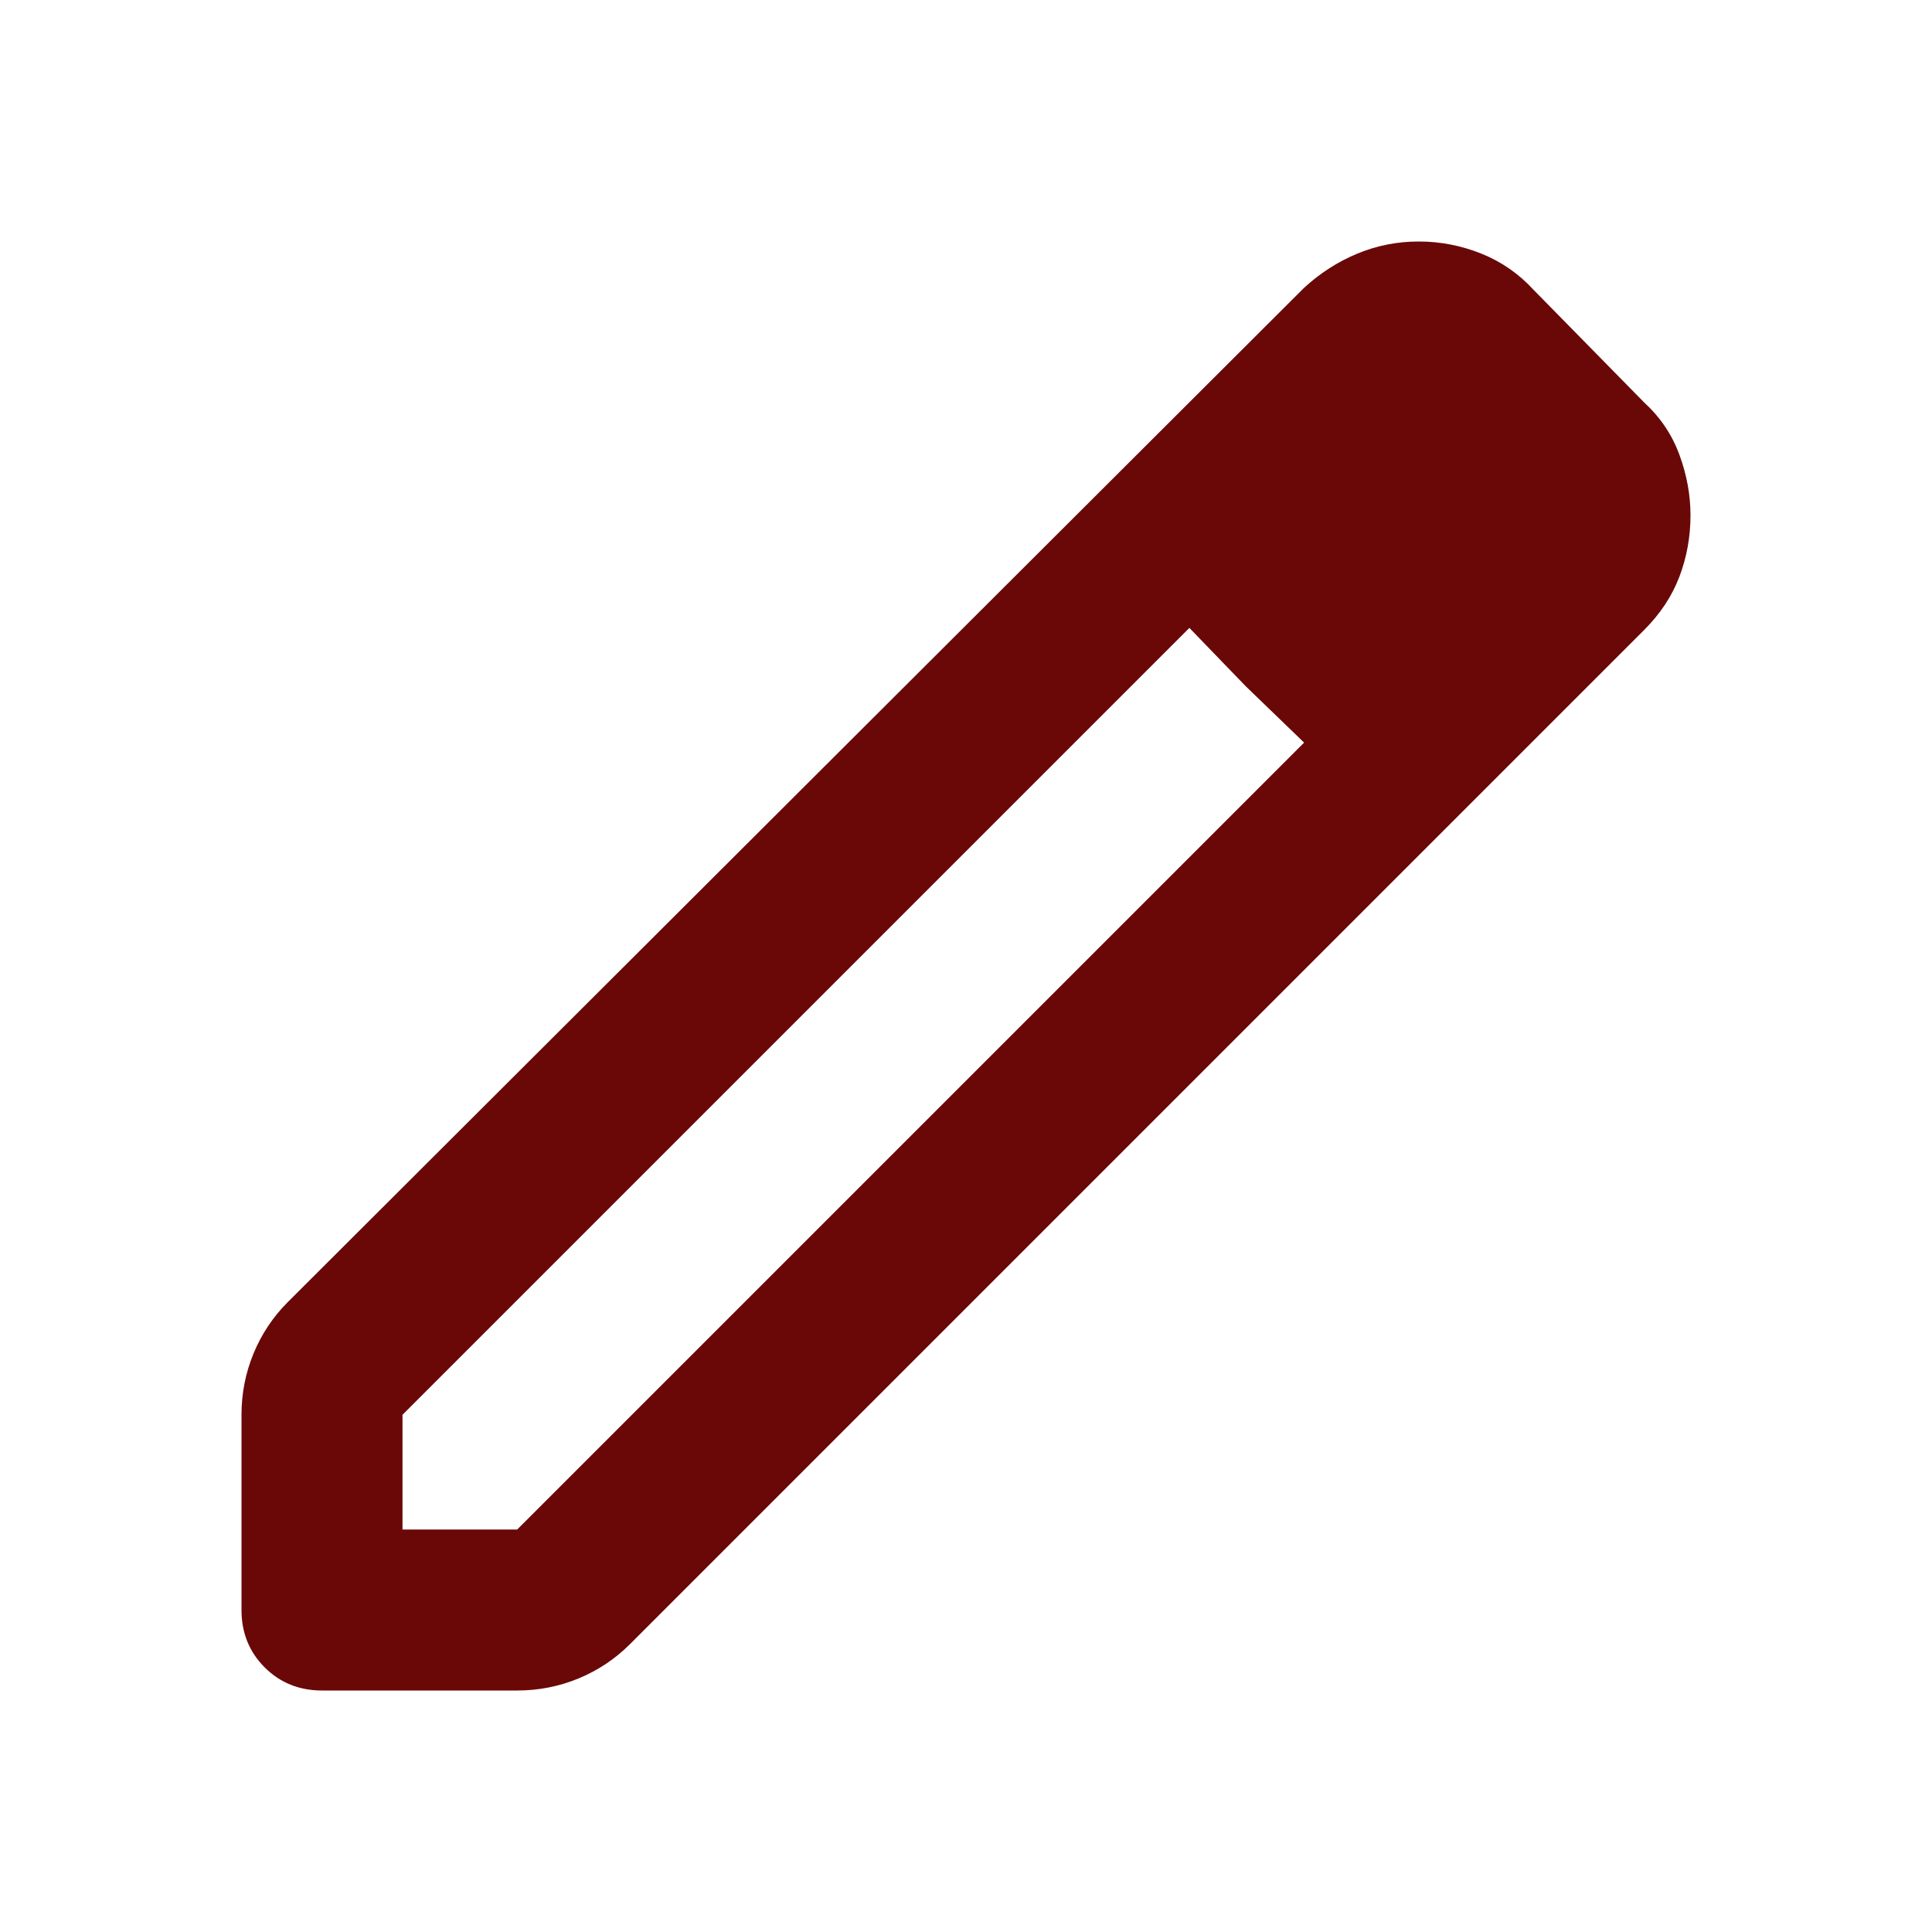
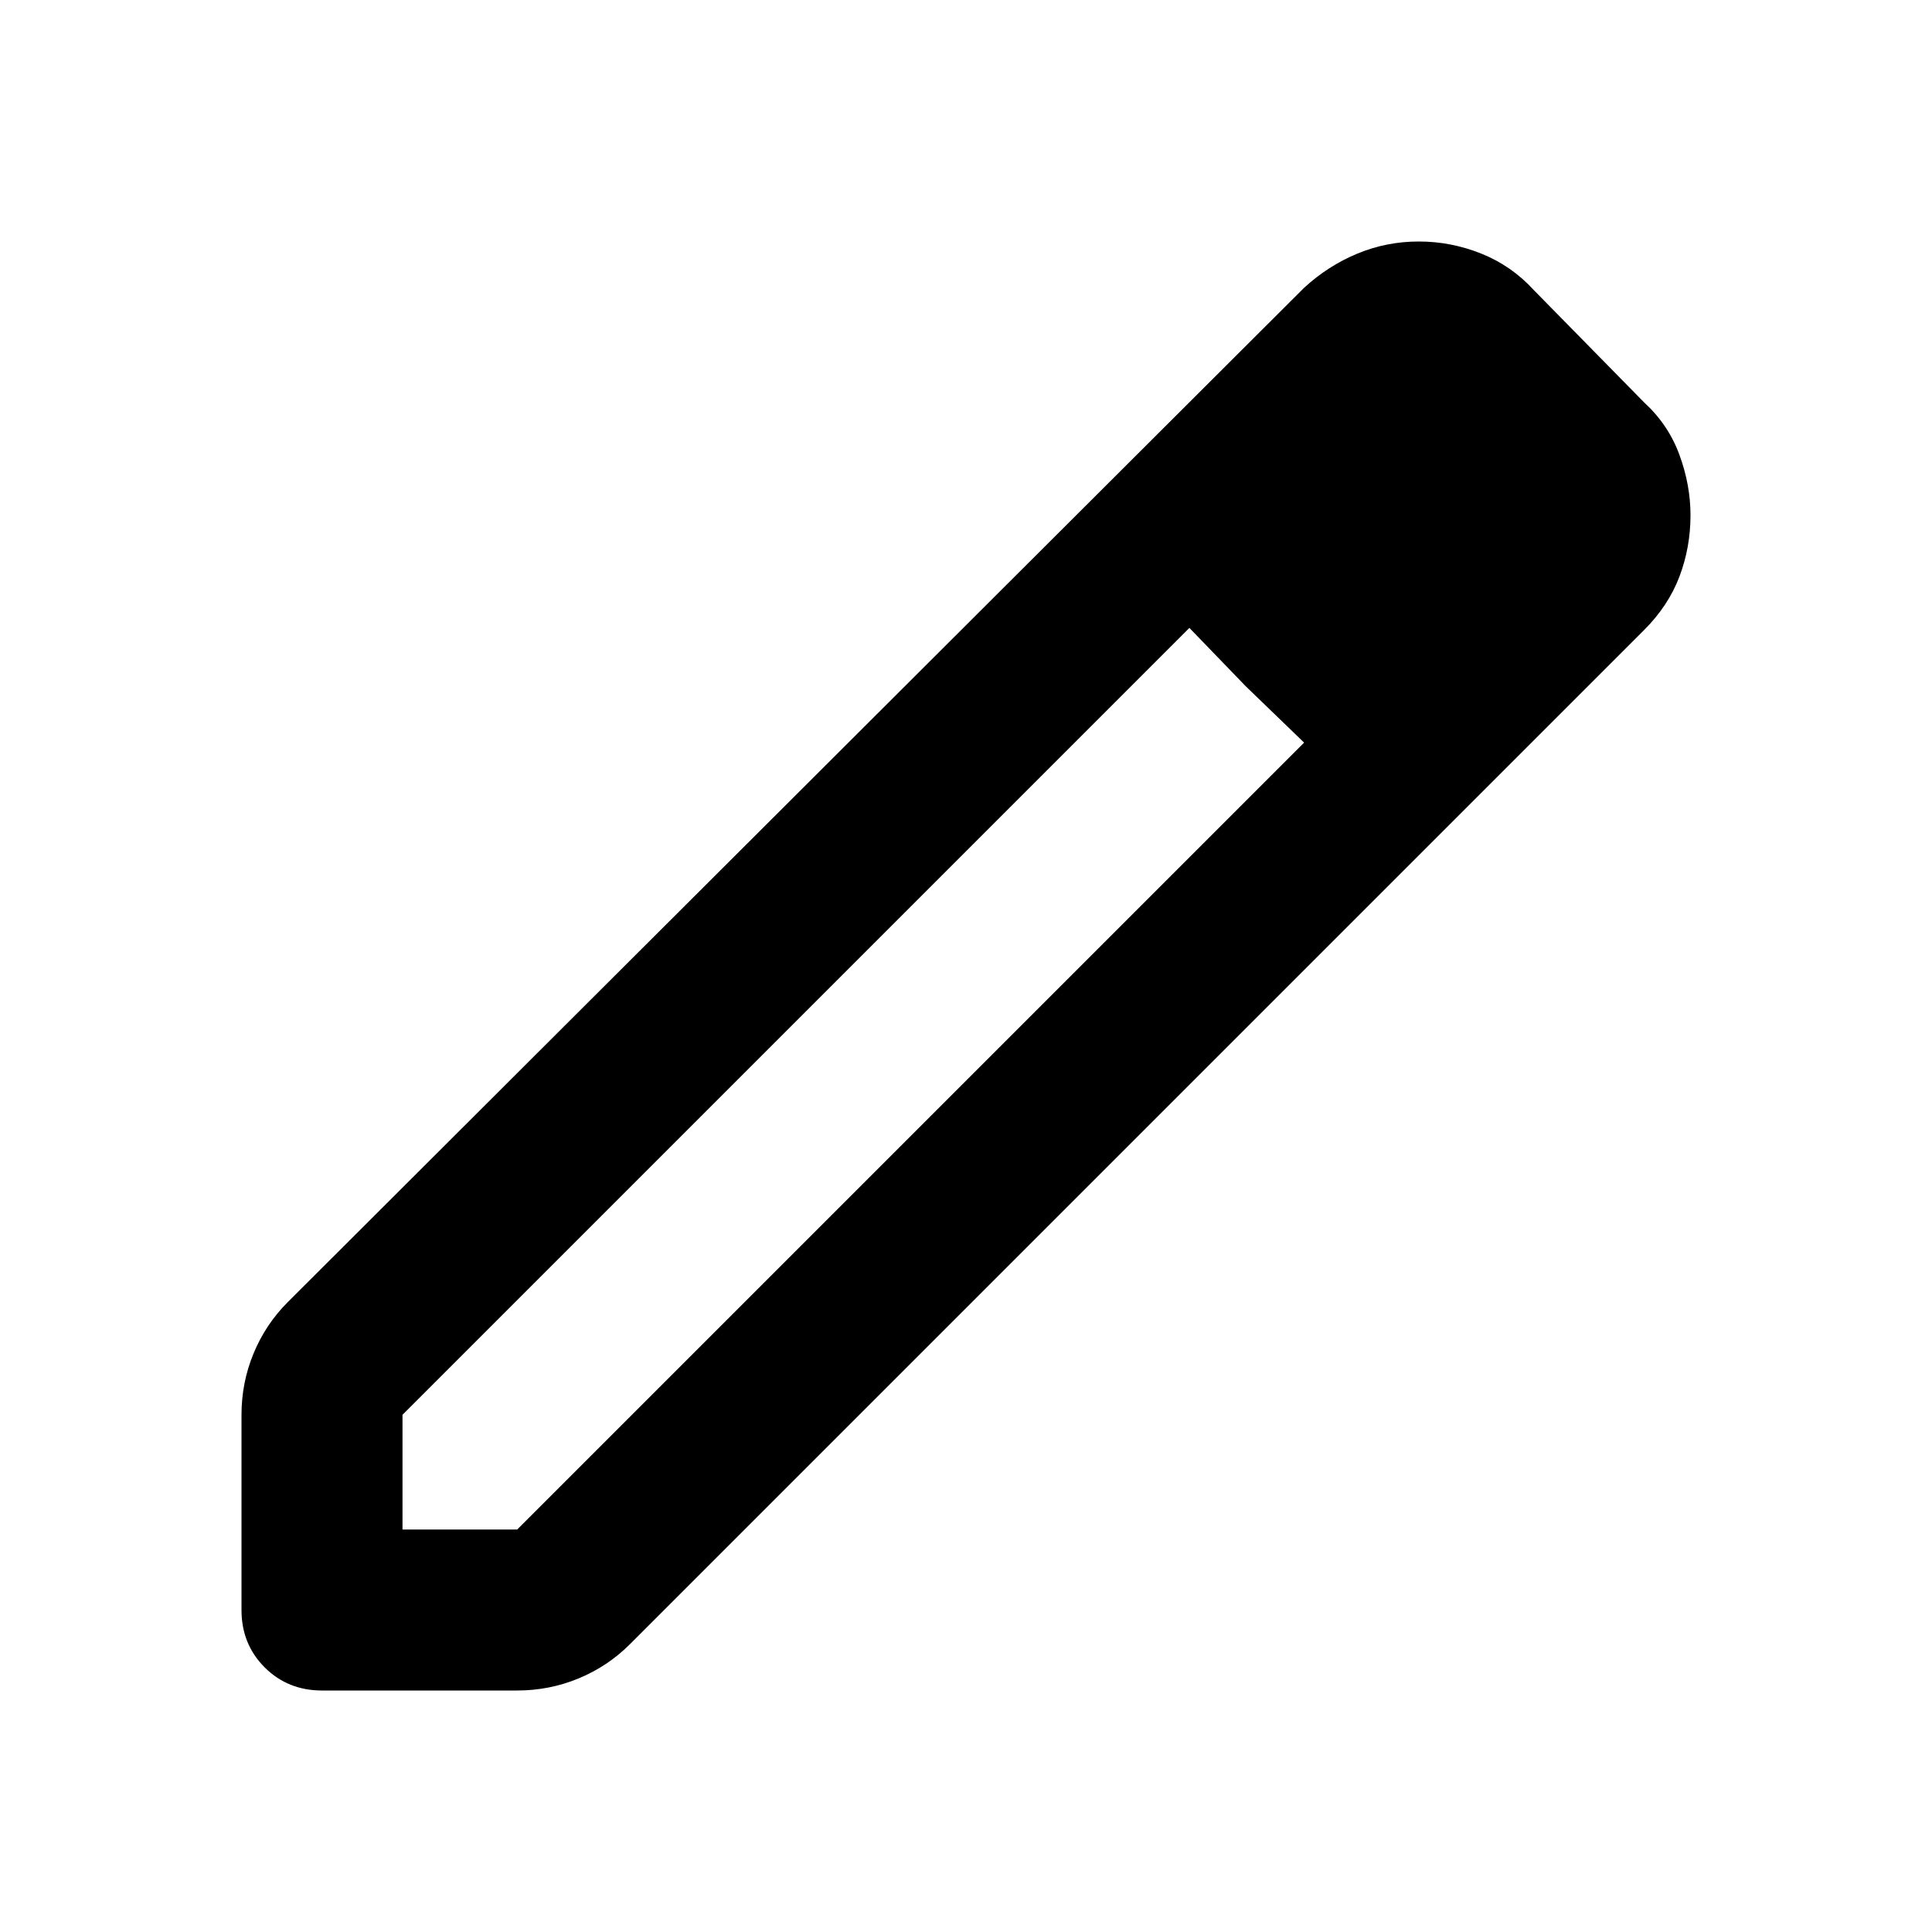
<svg xmlns="http://www.w3.org/2000/svg" height="24" viewBox="0 -960 960 960" width="24">
-   <path d="M200-200h57l391-391-57-57-391 391v57Zm-40 80q-17 0-28.5-11.5T120-160v-97q0-16 6-30.5t17-25.5l505-504q12-11 26.5-17t30.5-6q16 0 31 6t26 18l55 56q12 11 17.5 26t5.5 30q0 16-5.5 30.5T817-647L313-143q-11 11-25.5 17t-30.5 6h-97Zm600-584-56-56 56 56Zm-141 85-28-29 57 57-29-28Z" fill="#6a0808" />
+   <path d="M200-200h57l391-391-57-57-391 391v57Zm-40 80q-17 0-28.5-11.5T120-160v-97q0-16 6-30.5t17-25.5l505-504q12-11 26.5-17t30.5-6q16 0 31 6t26 18l55 56q12 11 17.5 26t5.5 30q0 16-5.5 30.5T817-647L313-143q-11 11-25.5 17t-30.5 6h-97Zm600-584-56-56 56 56Zm-141 85-28-29 57 57-29-28Z" fill="#000000" />
</svg>
